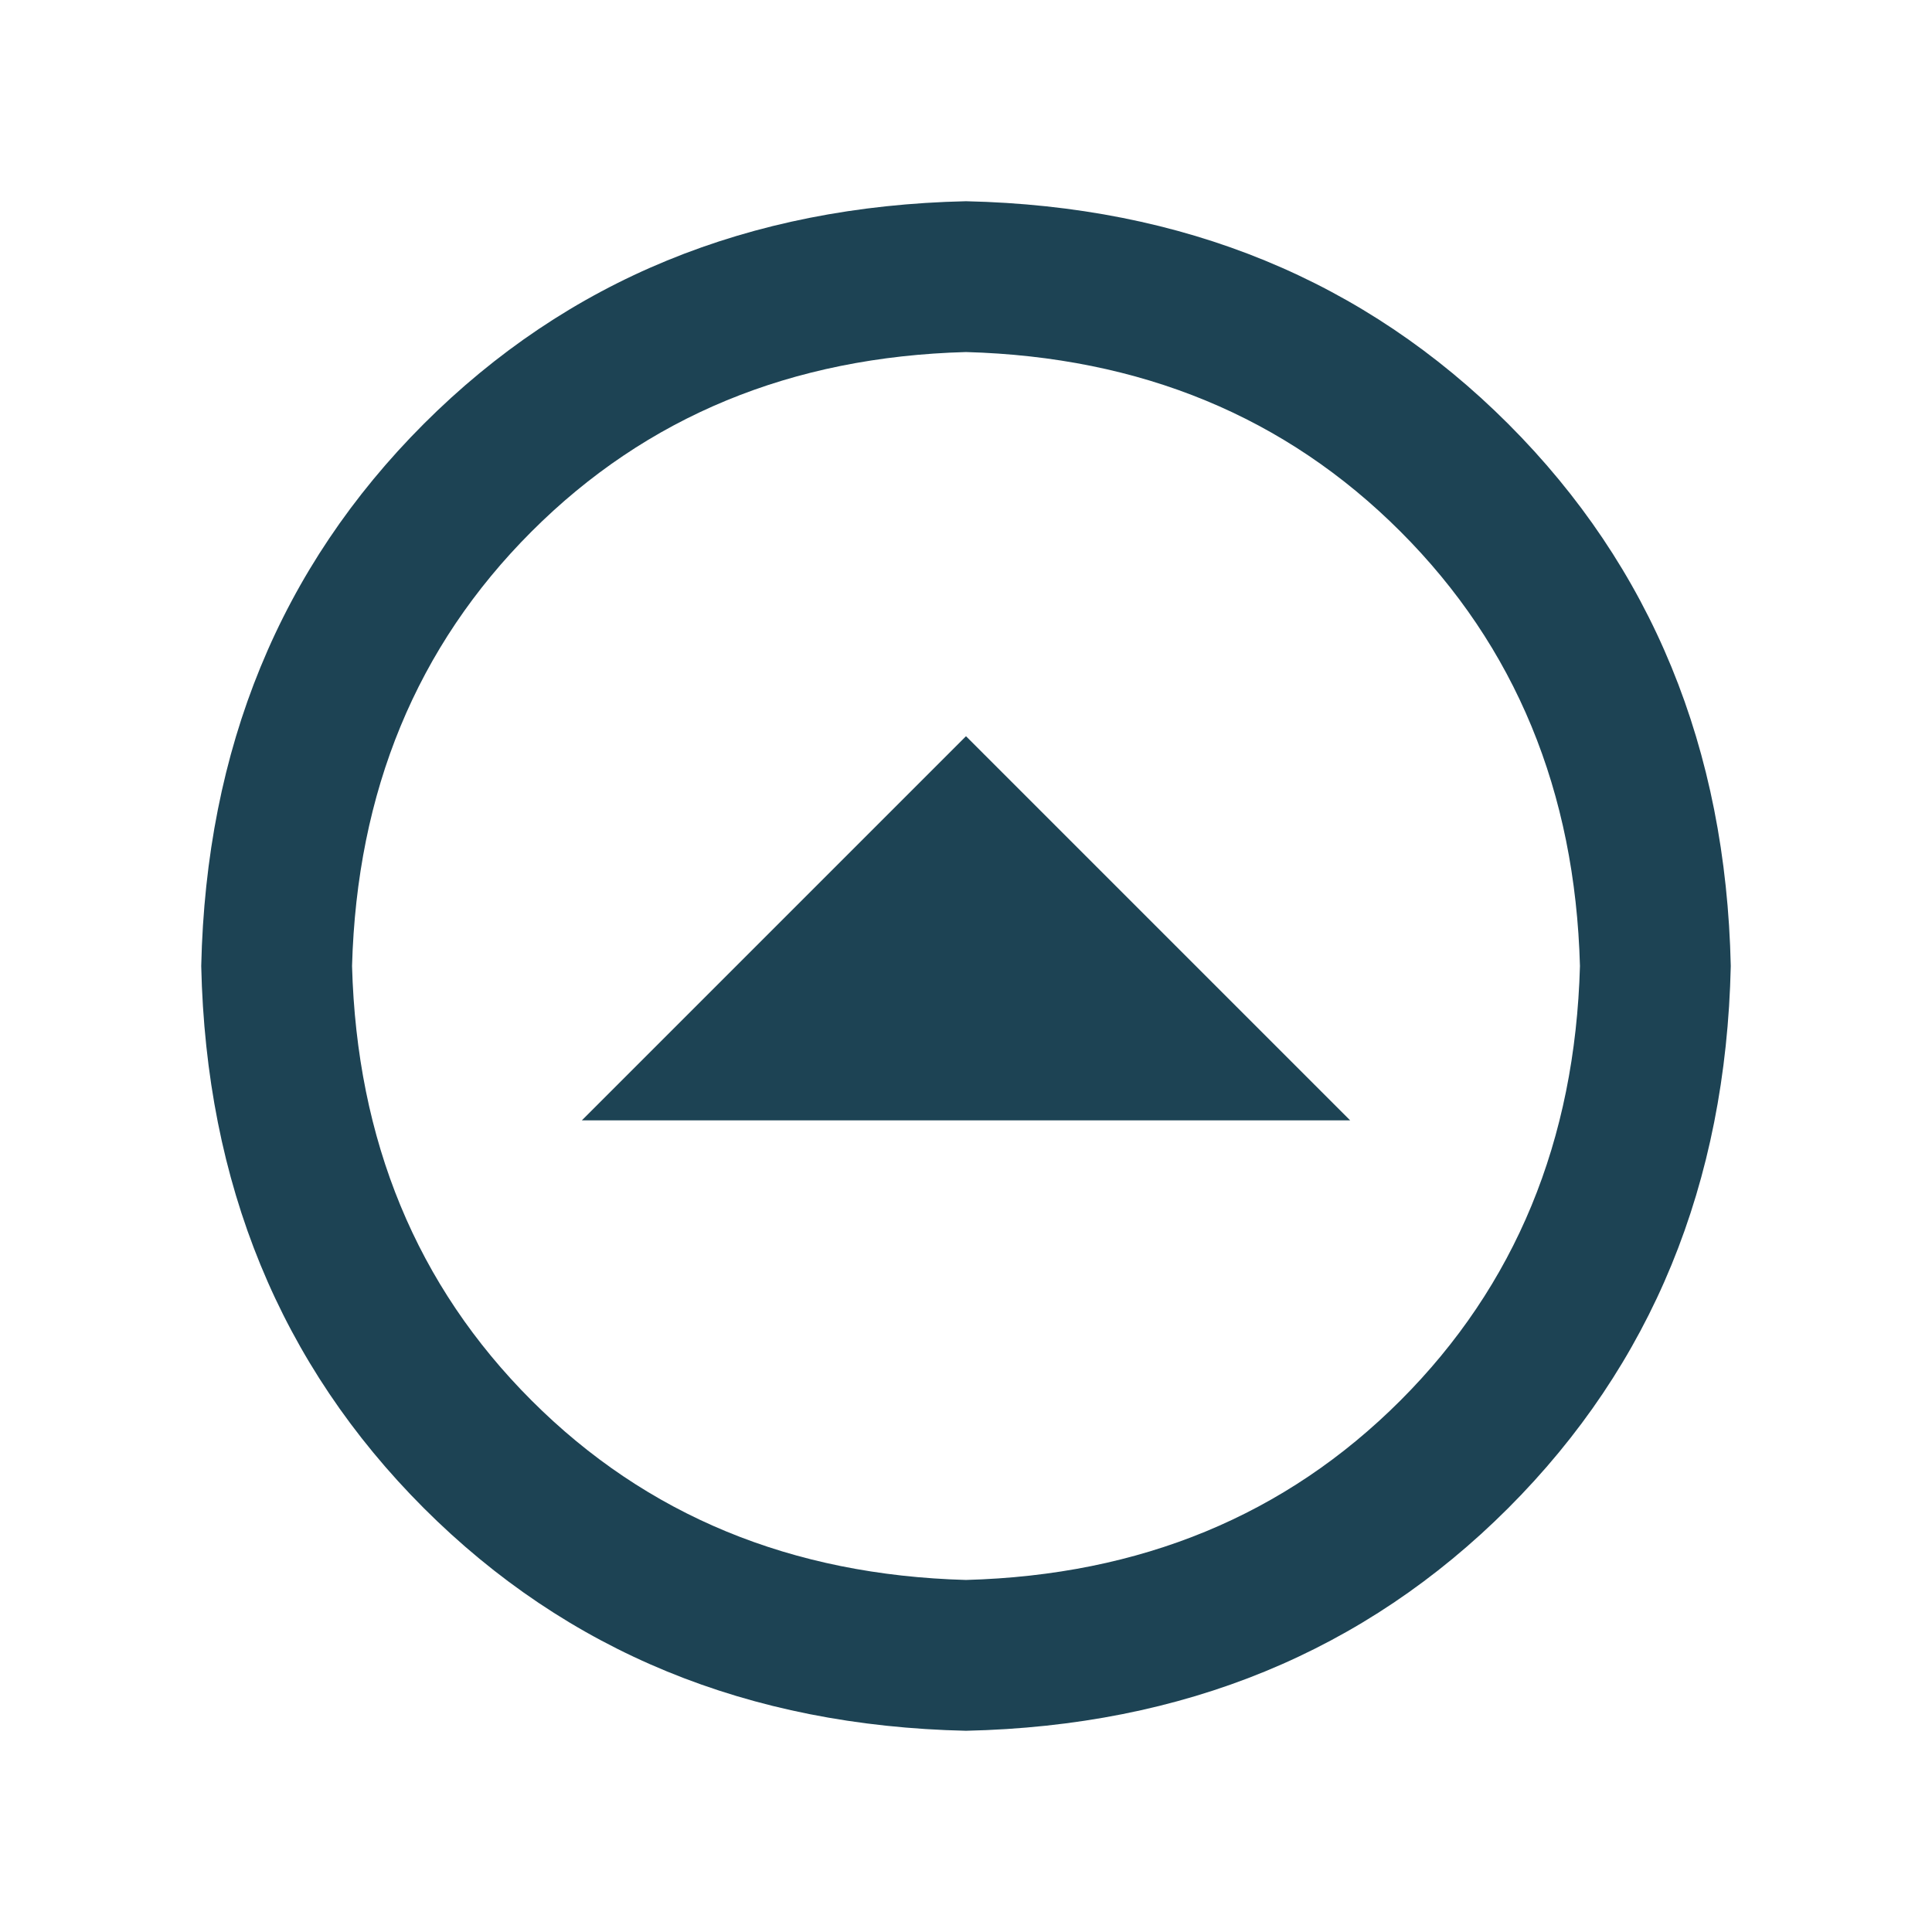
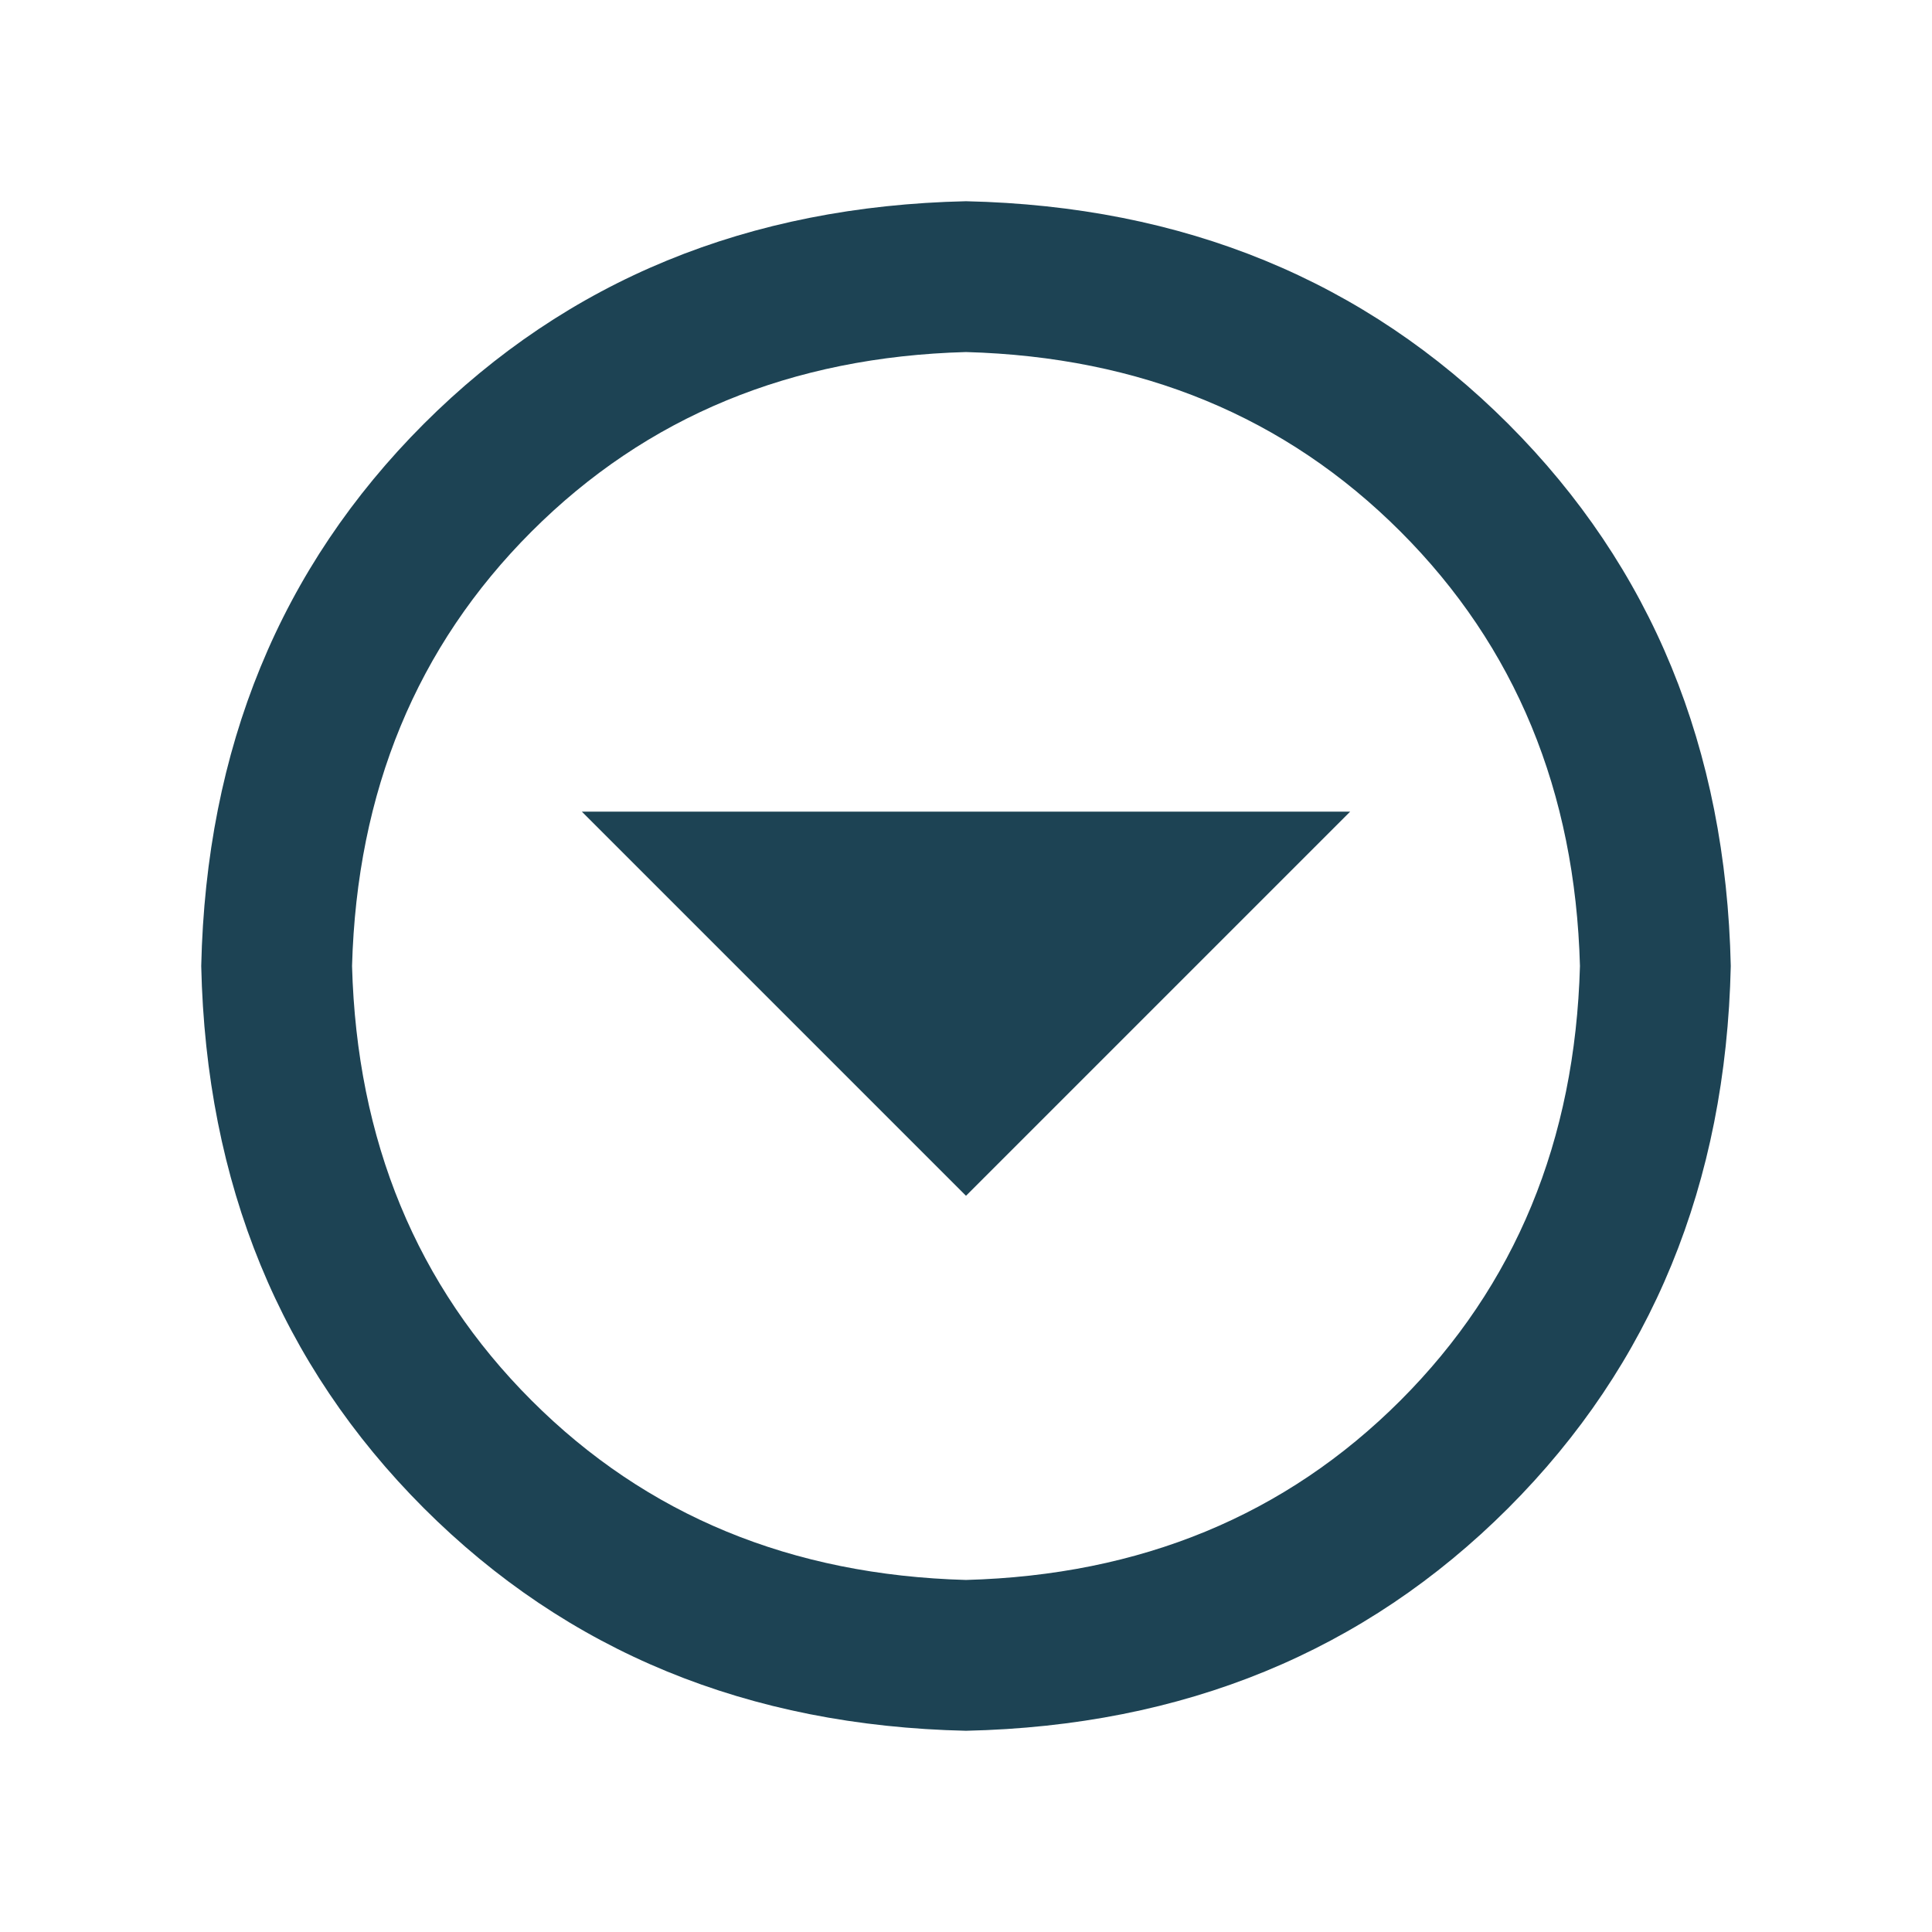
<svg xmlns="http://www.w3.org/2000/svg" width="32" height="32" viewBox="0 0 32 32">
-   <path fill="#1D4354" d="M16 3.333c-3.608.08-6.6 1.309-8.98 3.687C4.642 9.4 3.413 12.392 3.333 16c.08 3.608 1.309 6.6 3.687 8.98 2.38 2.378 5.372 3.607 8.98 3.687 3.608-.08 6.6-1.309 8.98-3.687 2.378-2.38 3.607-5.372 3.687-8.98-.08-3.608-1.309-6.6-3.687-8.98C22.6 4.642 19.608 3.413 16 3.333zm0 2.498c2.894.08 5.293 1.07 7.196 2.973 1.903 1.903 2.894 4.302 2.973 7.196-.08 2.894-1.07 5.293-2.973 7.196-1.903 1.903-4.302 2.894-7.196 2.973-2.894-.08-5.293-1.07-7.196-2.973C6.901 21.293 5.91 18.894 5.831 16c.08-2.894 1.07-5.293 2.973-7.196C10.707 6.901 13.106 5.91 16 5.831zm0 6.363l-6.363 6.363h12.726L16 12.194z" />
+   <path fill="#1D4354" d="M16 28.667c3.608-.08 6.6-1.309 8.98-3.687 2.378-2.38 3.607-5.372 3.687-8.98-.08-3.608-1.309-6.6-3.687-8.98C22.6 4.642 19.608 3.413 16 3.333c-3.608.08-6.6 1.309-8.98 3.687C4.642 9.4 3.413 12.392 3.333 16c.08 3.608 1.309 6.6 3.687 8.98 2.38 2.378 5.372 3.607 8.98 3.687zm0-2.498c-2.894-.08-5.293-1.07-7.196-2.973C6.901 21.293 5.91 18.894 5.831 16c.08-2.894 1.07-5.293 2.973-7.196C10.707 6.901 13.106 5.91 16 5.831c2.894.08 5.293 1.07 7.196 2.973 1.903 1.903 2.894 4.302 2.973 7.196-.08 2.894-1.07 5.293-2.973 7.196-1.903 1.903-4.302 2.894-7.196 2.973zm0-6.363l6.363-6.363H9.637L16 19.806z" />
</svg>
